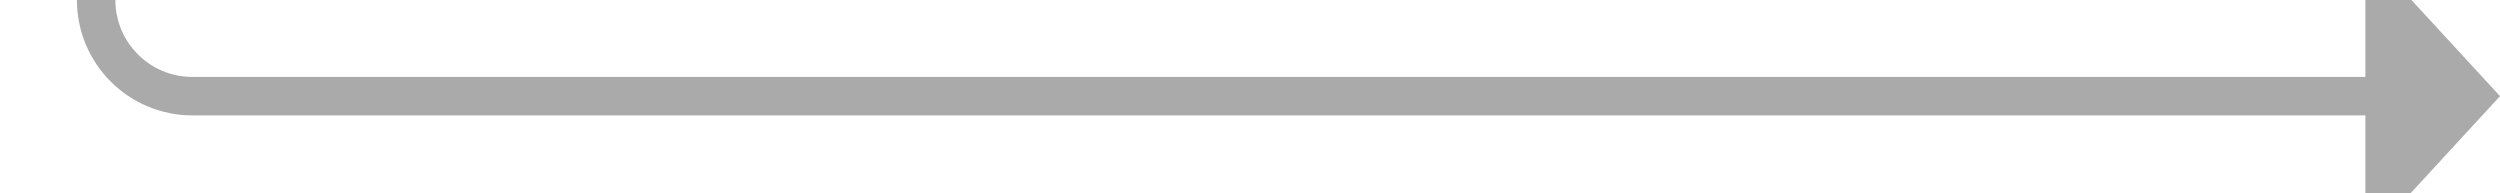
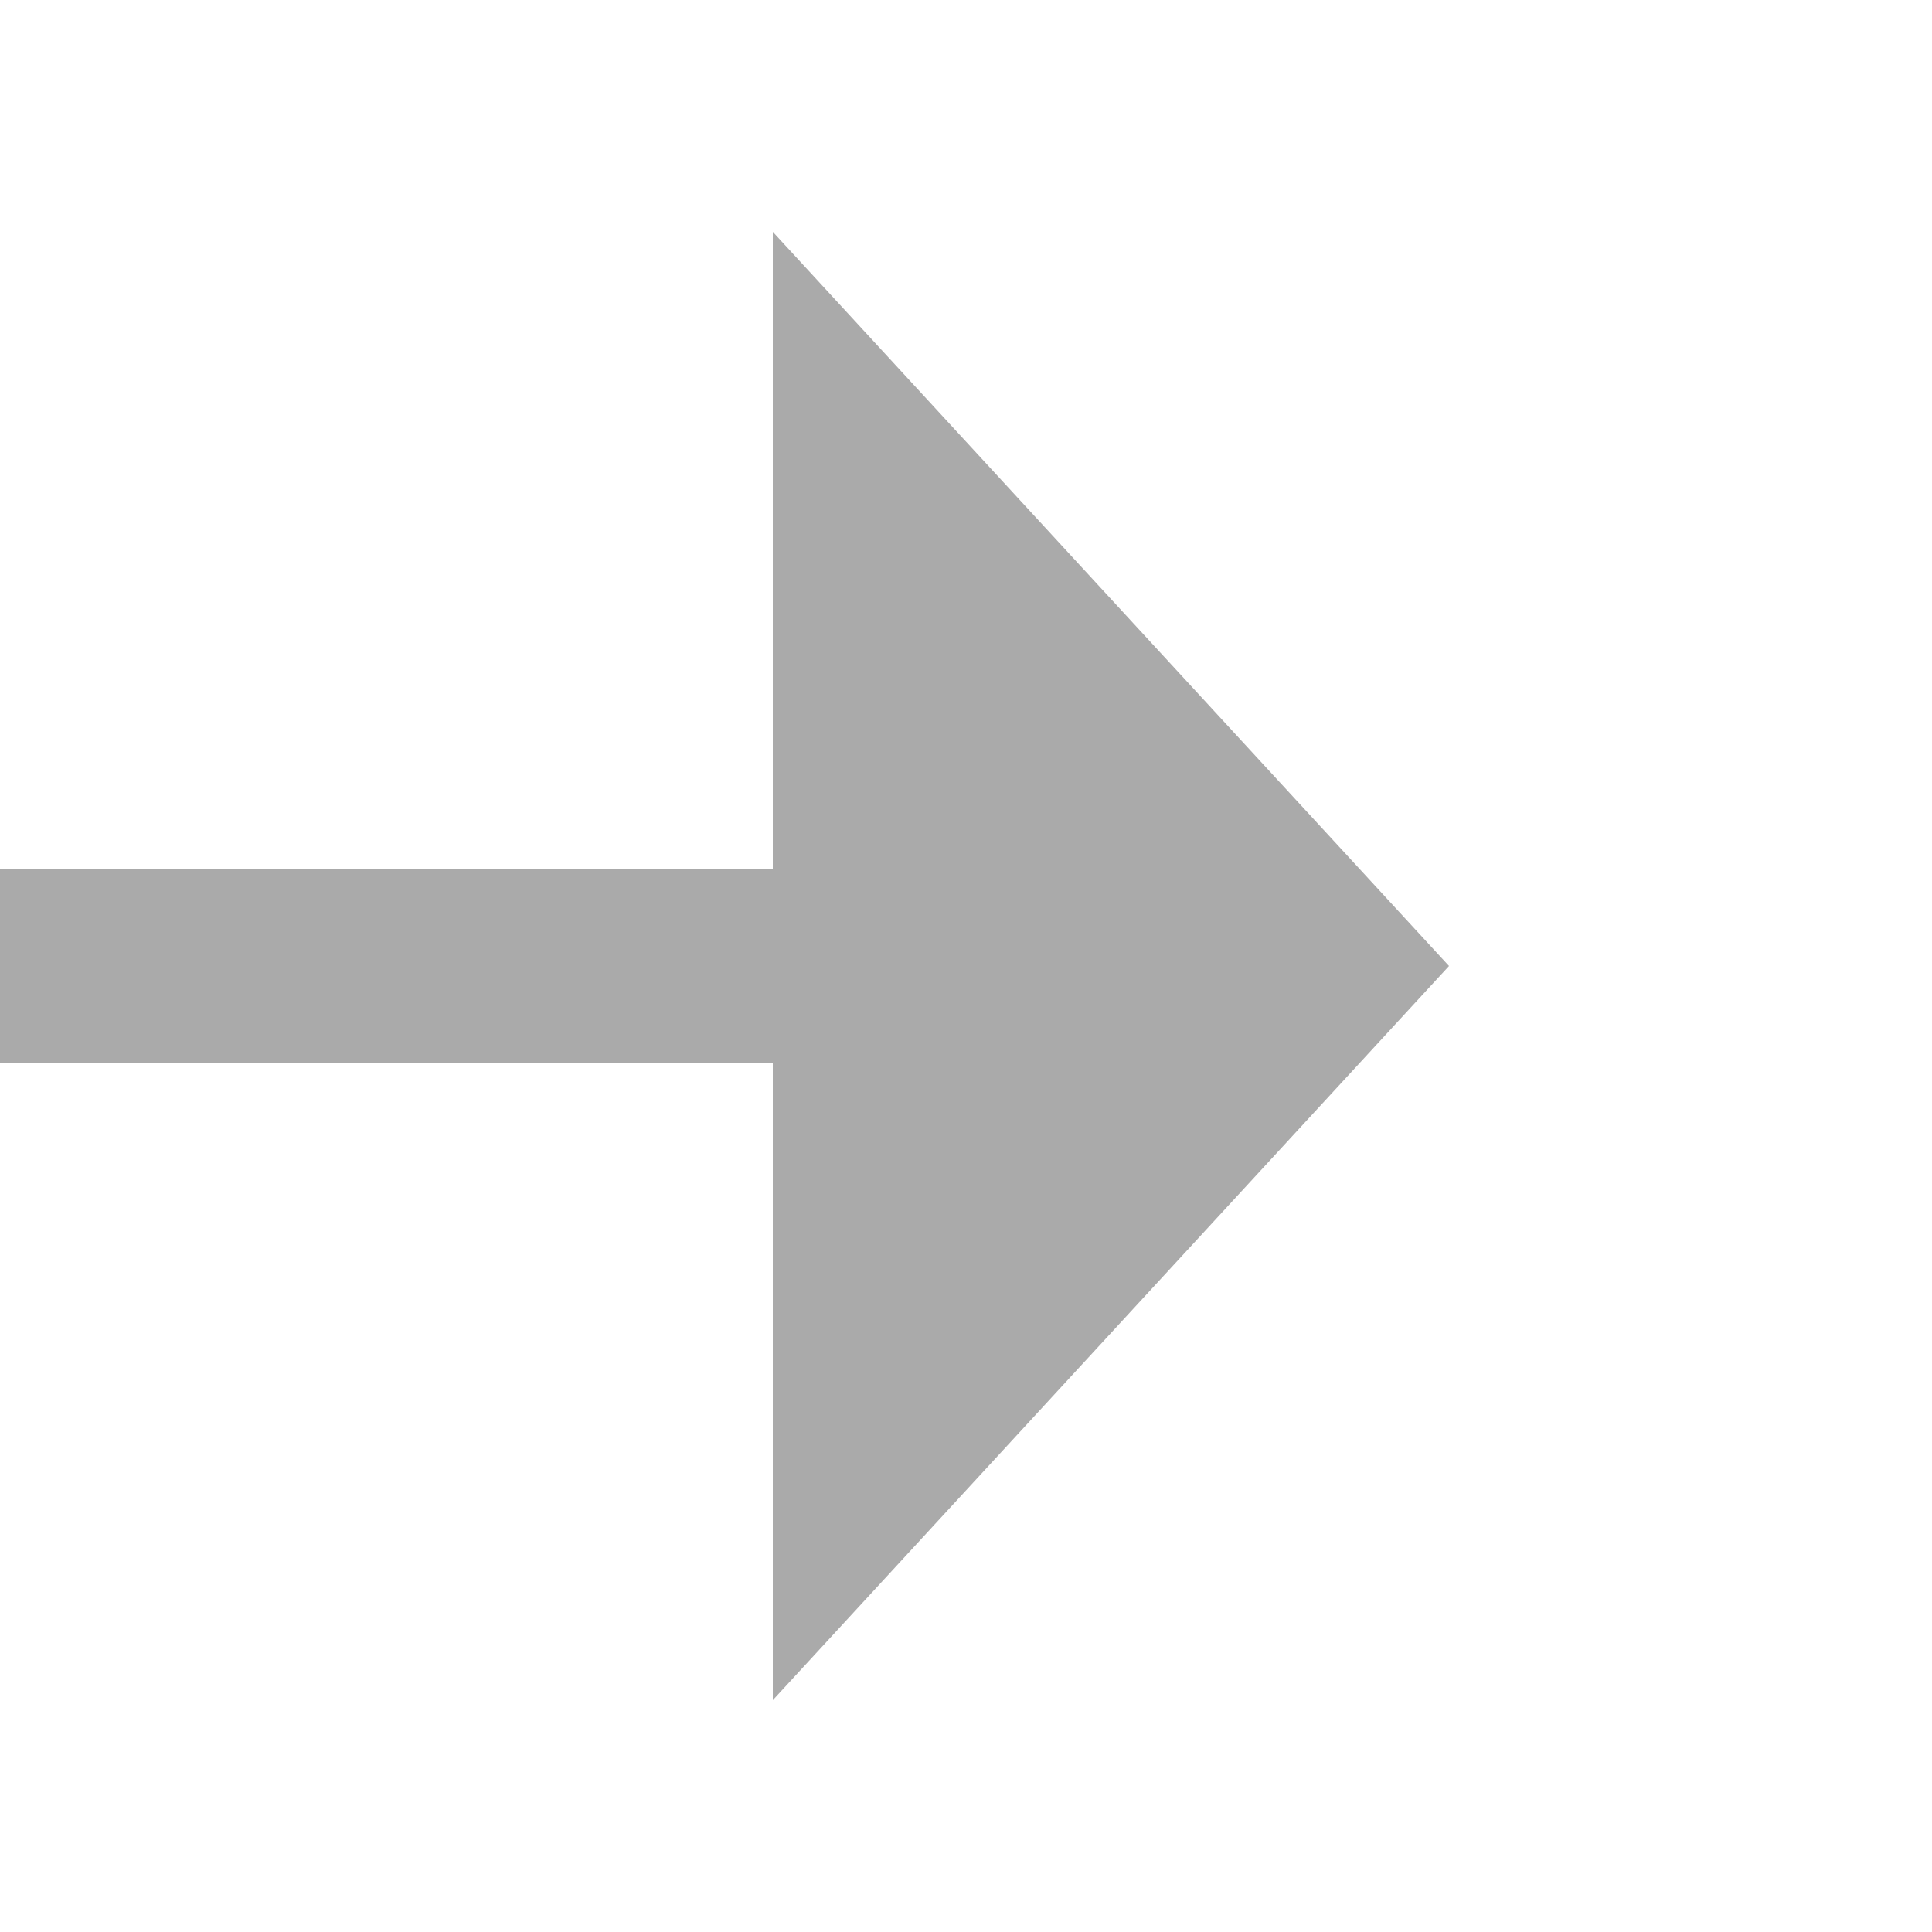
- <svg xmlns="http://www.w3.org/2000/svg" version="1.1" width="130px" height="10px" preserveAspectRatio="xMinYMid meet" viewBox="560 1159  130 8">
-   <path d="M 565 1103  L 565 1158  A 5 5 0 0 0 570 1163 L 684 1163  " stroke-width="2" stroke="#aaaaaa" fill="none" />
-   <path d="M 683 1170.6  L 690 1163  L 683 1155.4  L 683 1170.6  Z " fill-rule="nonzero" fill="#aaaaaa" stroke="none" />
+ <svg xmlns="http://www.w3.org/2000/svg" version="1.1" width="20px" height="20px" preserveAspectRatio="xMinYMid meet" viewBox="675 1064  20 18">
+   <path d="M 642 1073  L 684 1073  " stroke-width="2" stroke="#aaaaaa" fill="none" />
+   <path d="M 683 1080.6  L 690 1073  L 683 1065.4  L 683 1080.6  Z " fill-rule="nonzero" fill="#aaaaaa" stroke="none" />
</svg>
